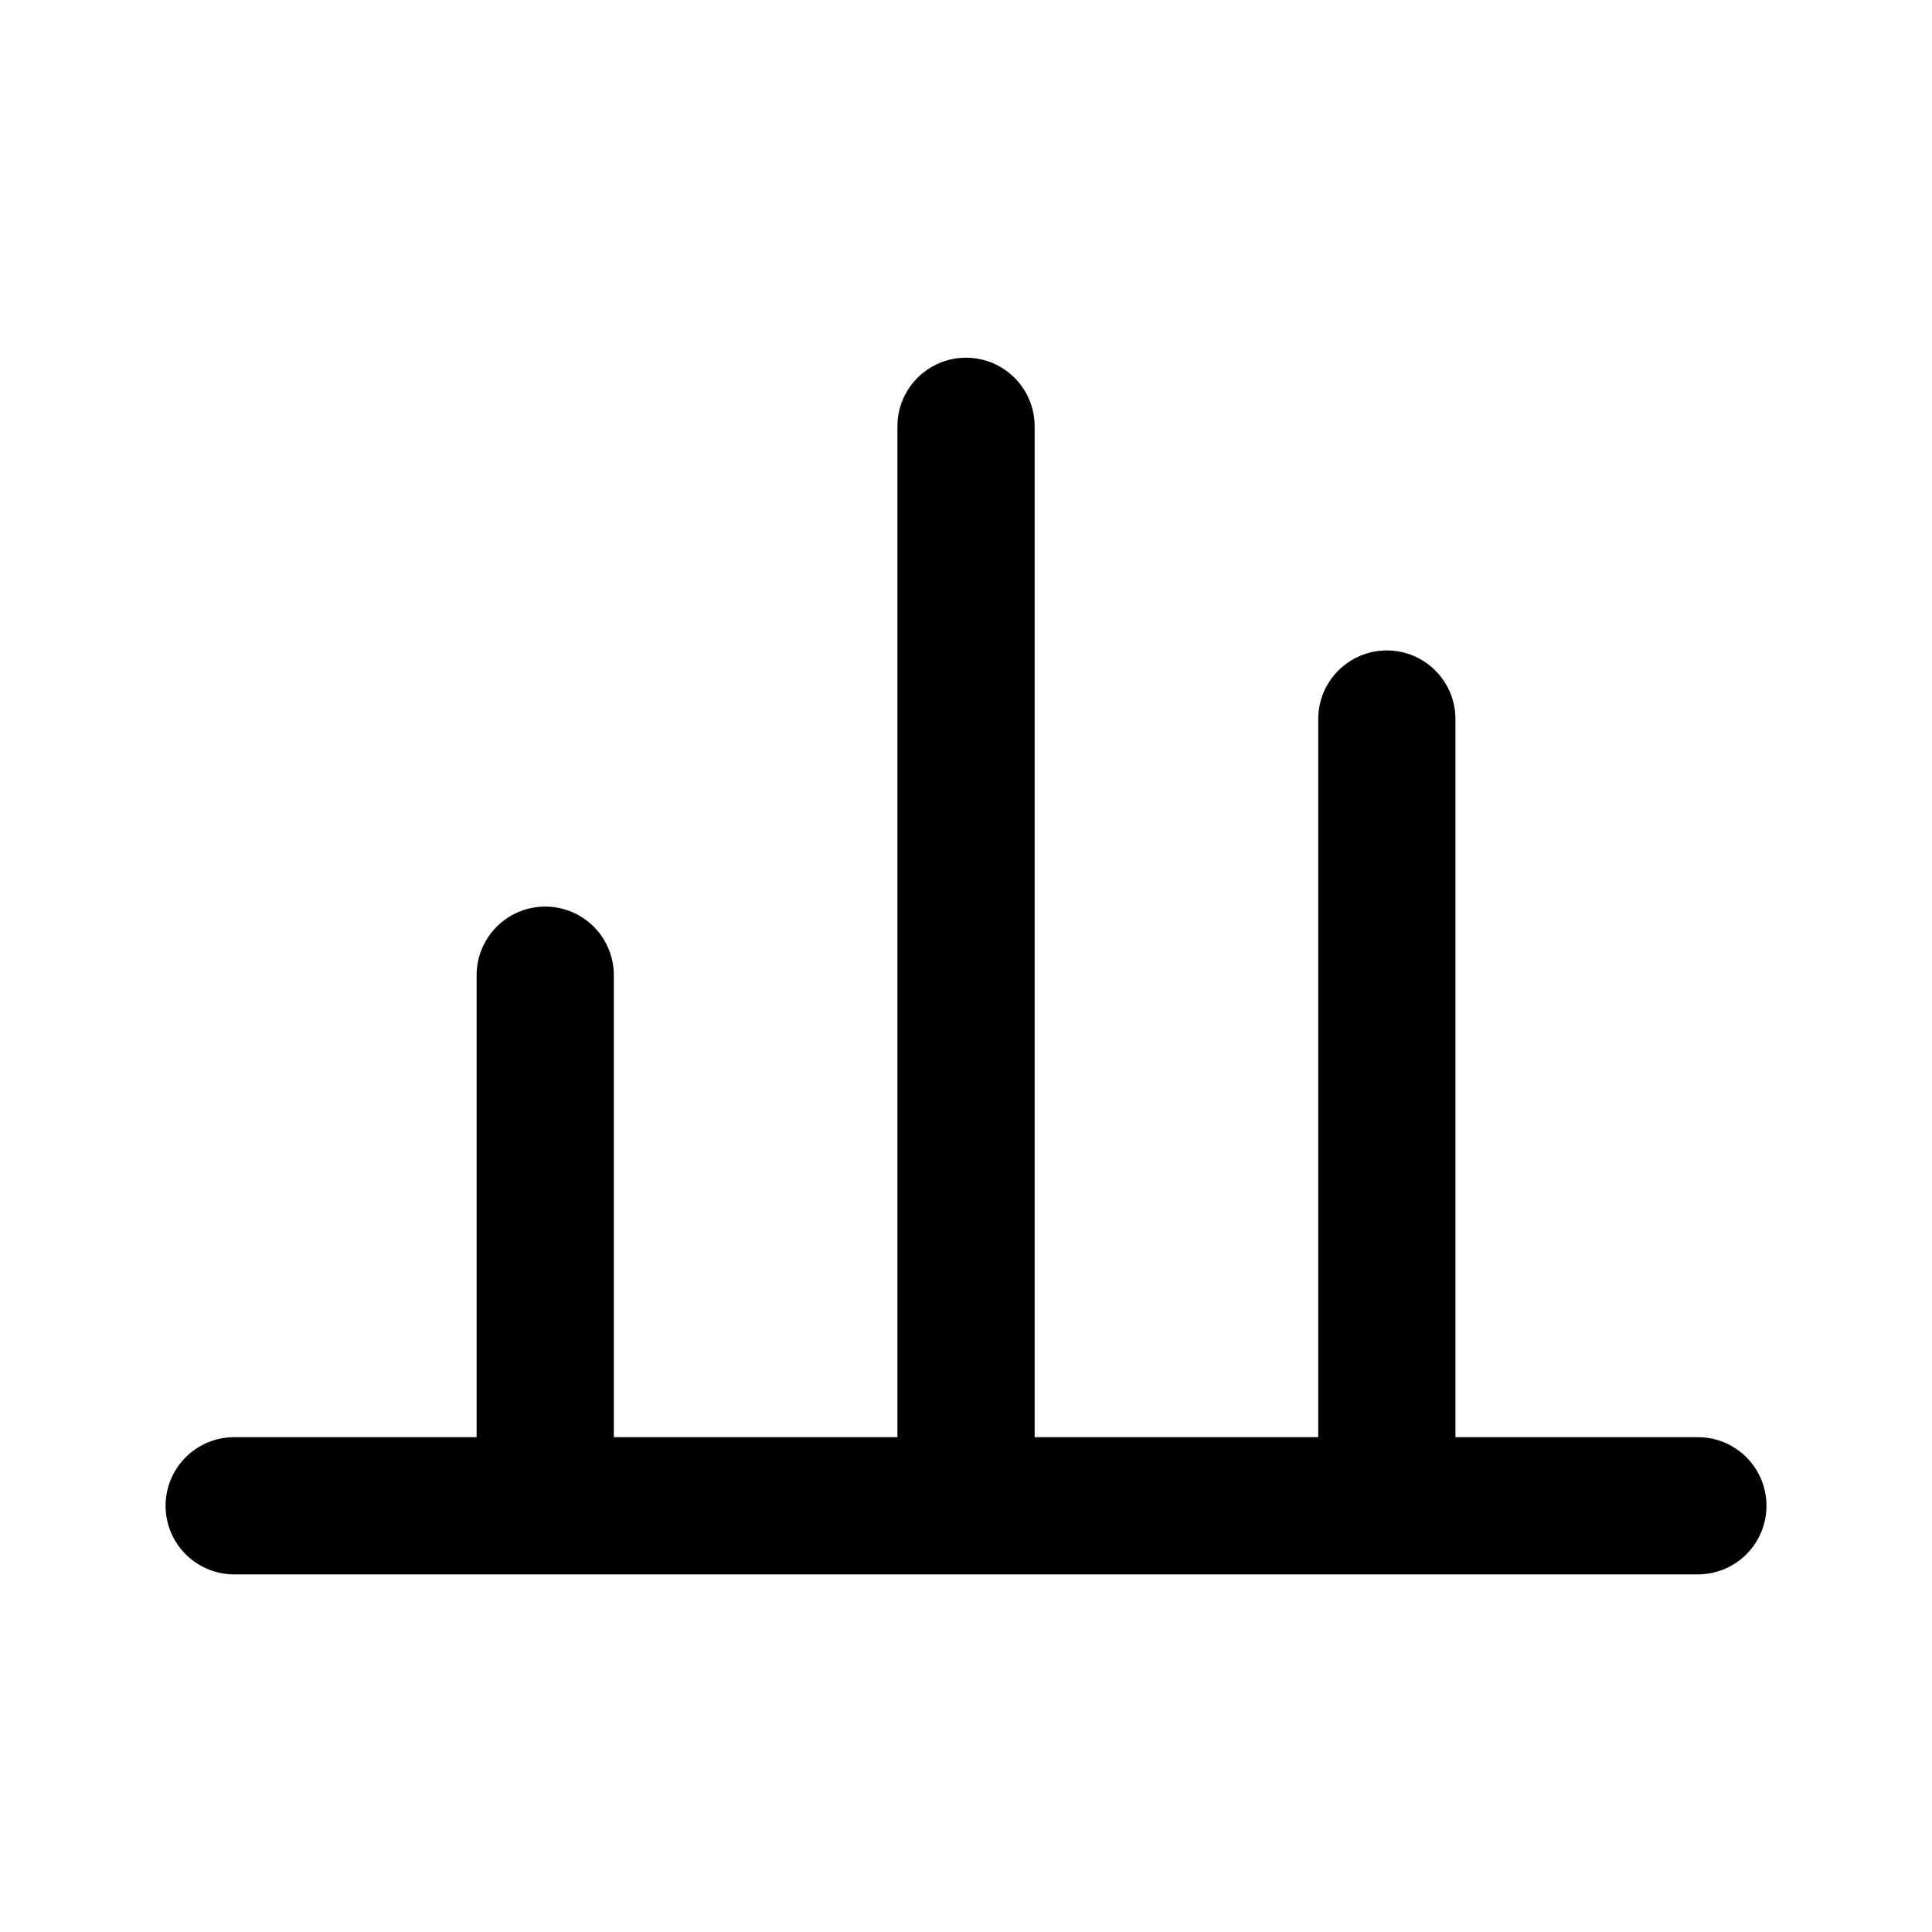
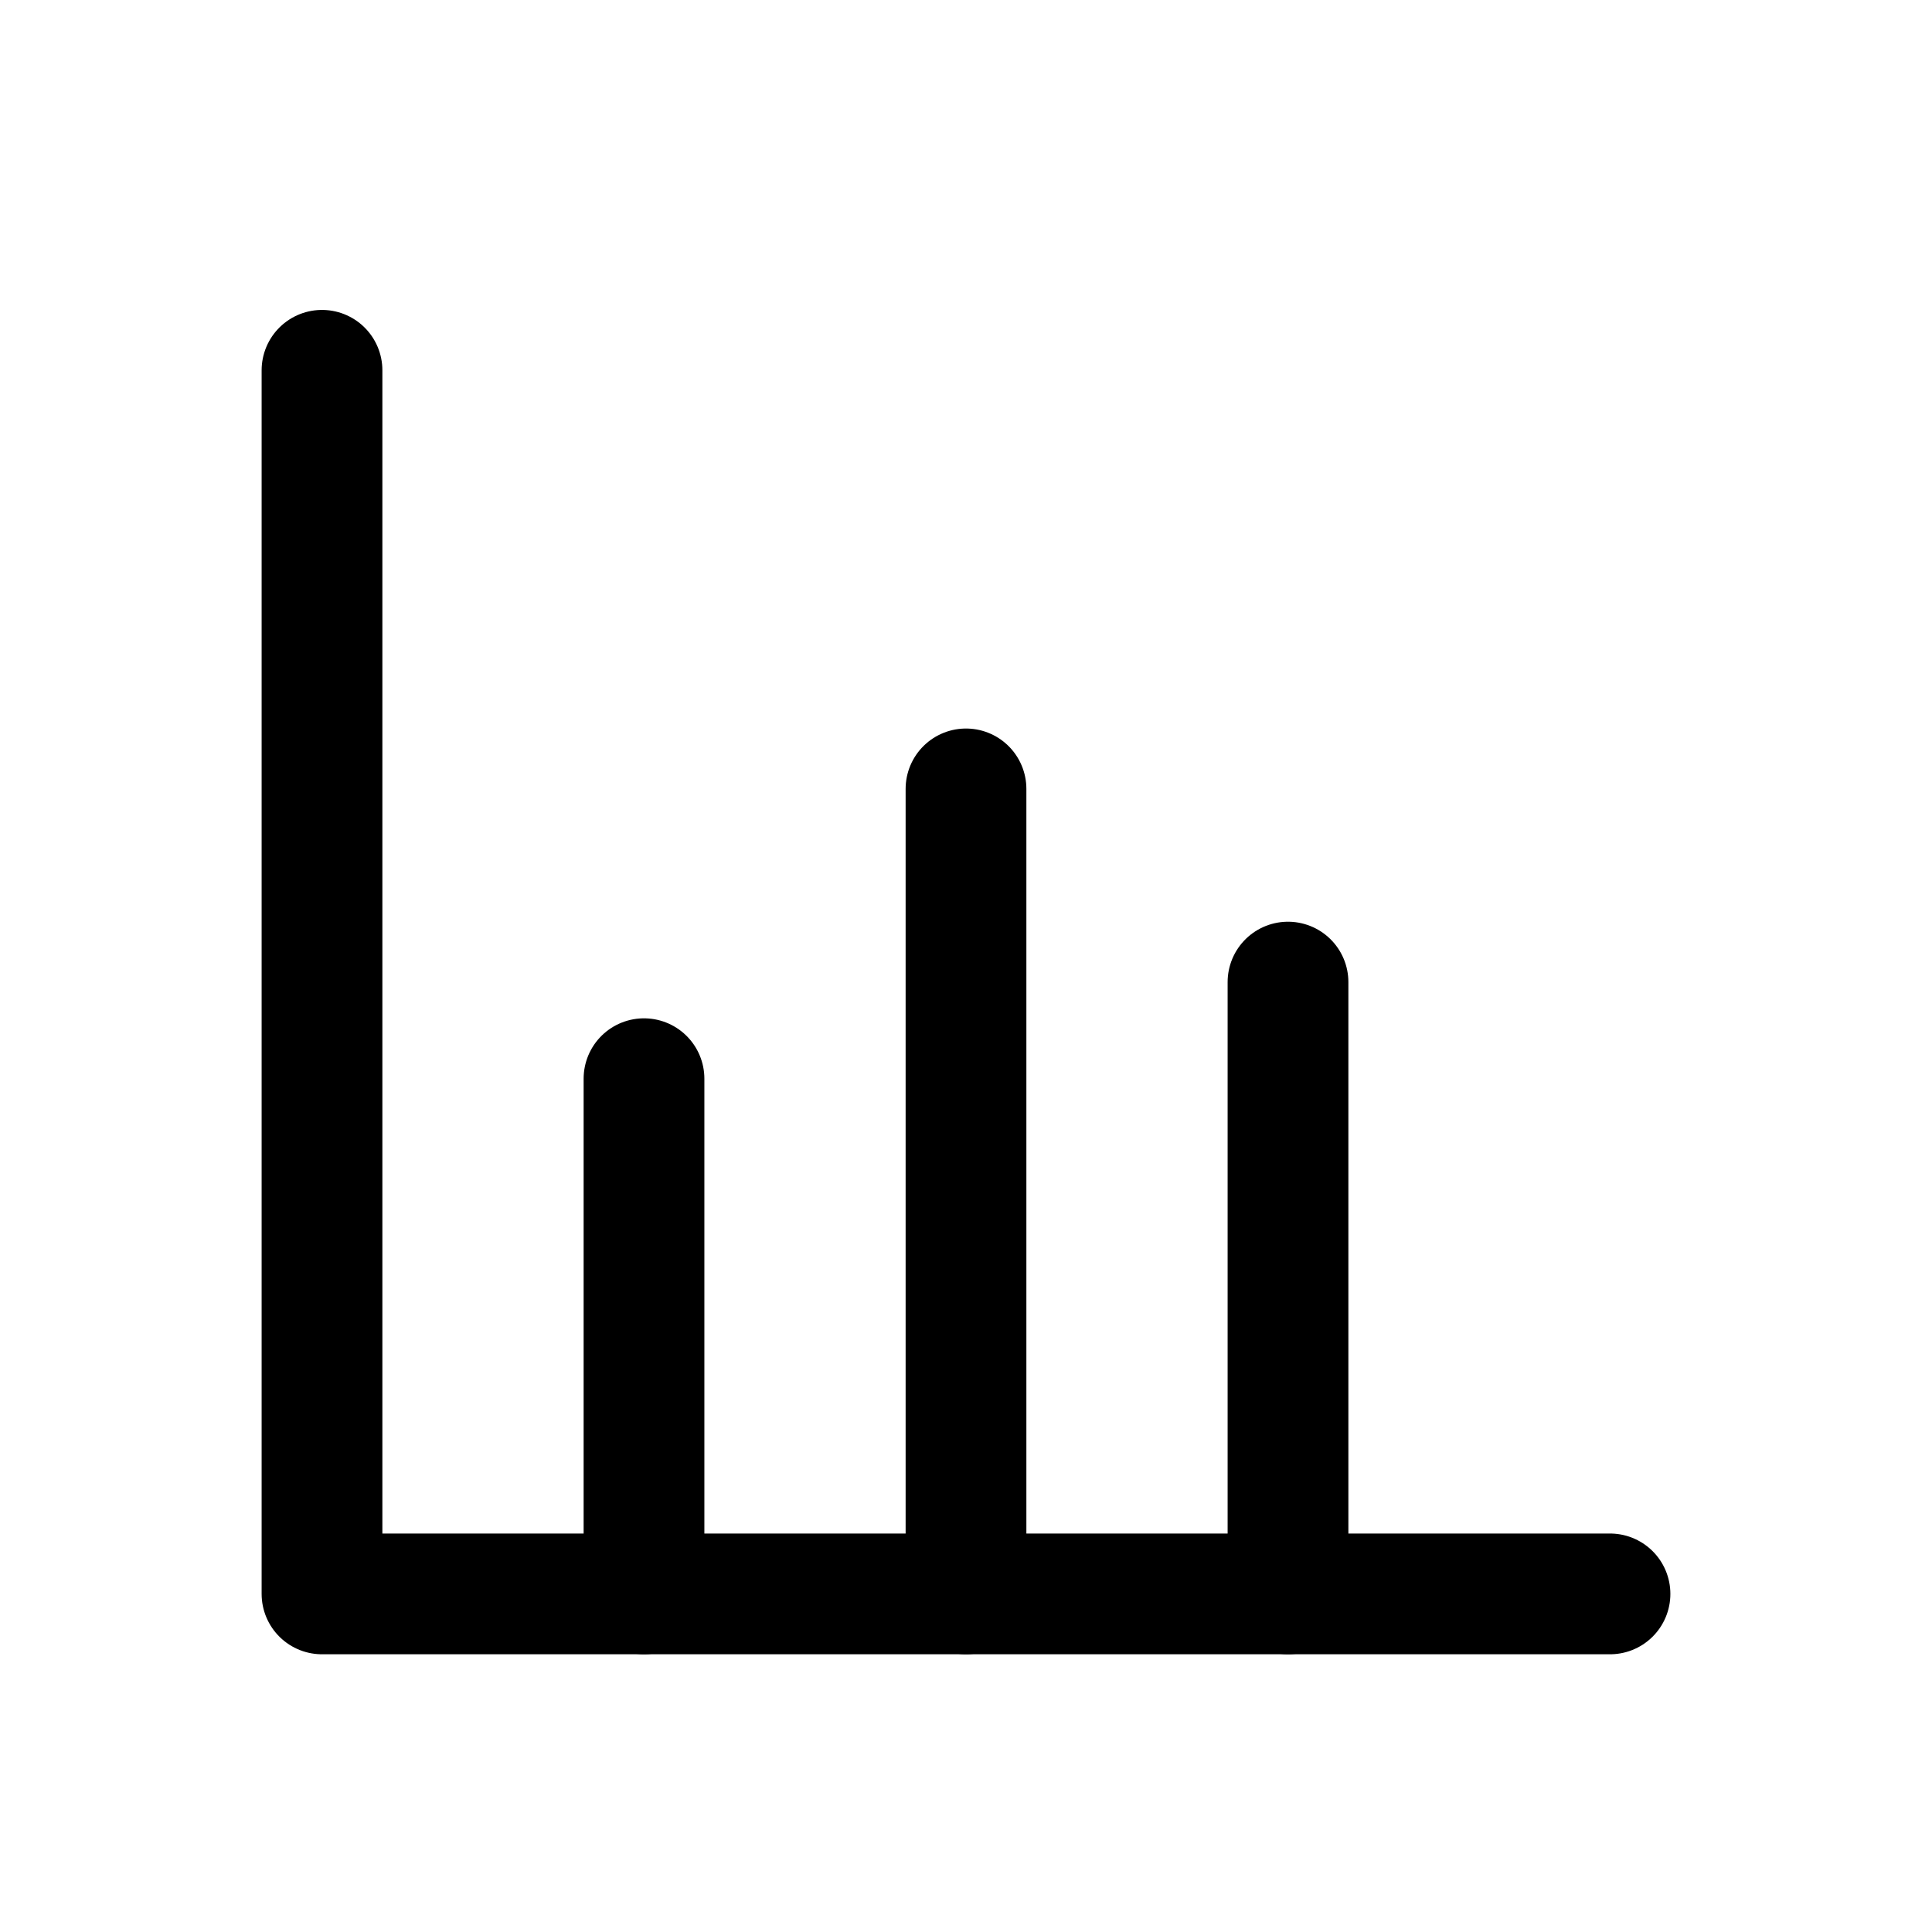
<svg xmlns="http://www.w3.org/2000/svg" viewBox="0 0 24 24" fill="none" stroke="currentColor" stroke-width="1.5" stroke-linecap="round" stroke-linejoin="round" aria-hidden="true">
-   <path d="M4 20.2h16M7.4 20.2v-5.8M12 20.2V8.4M16.6 20.2v-8.6" transform="translate(-1.6364 -4.25) scale(1.1364)" />
+   <path d="M4 4.6v15.2h16" />
+   <path d="M8 19.8v-6.4M12 19.8v-10M16 19.8v-7.6" />
</svg>
